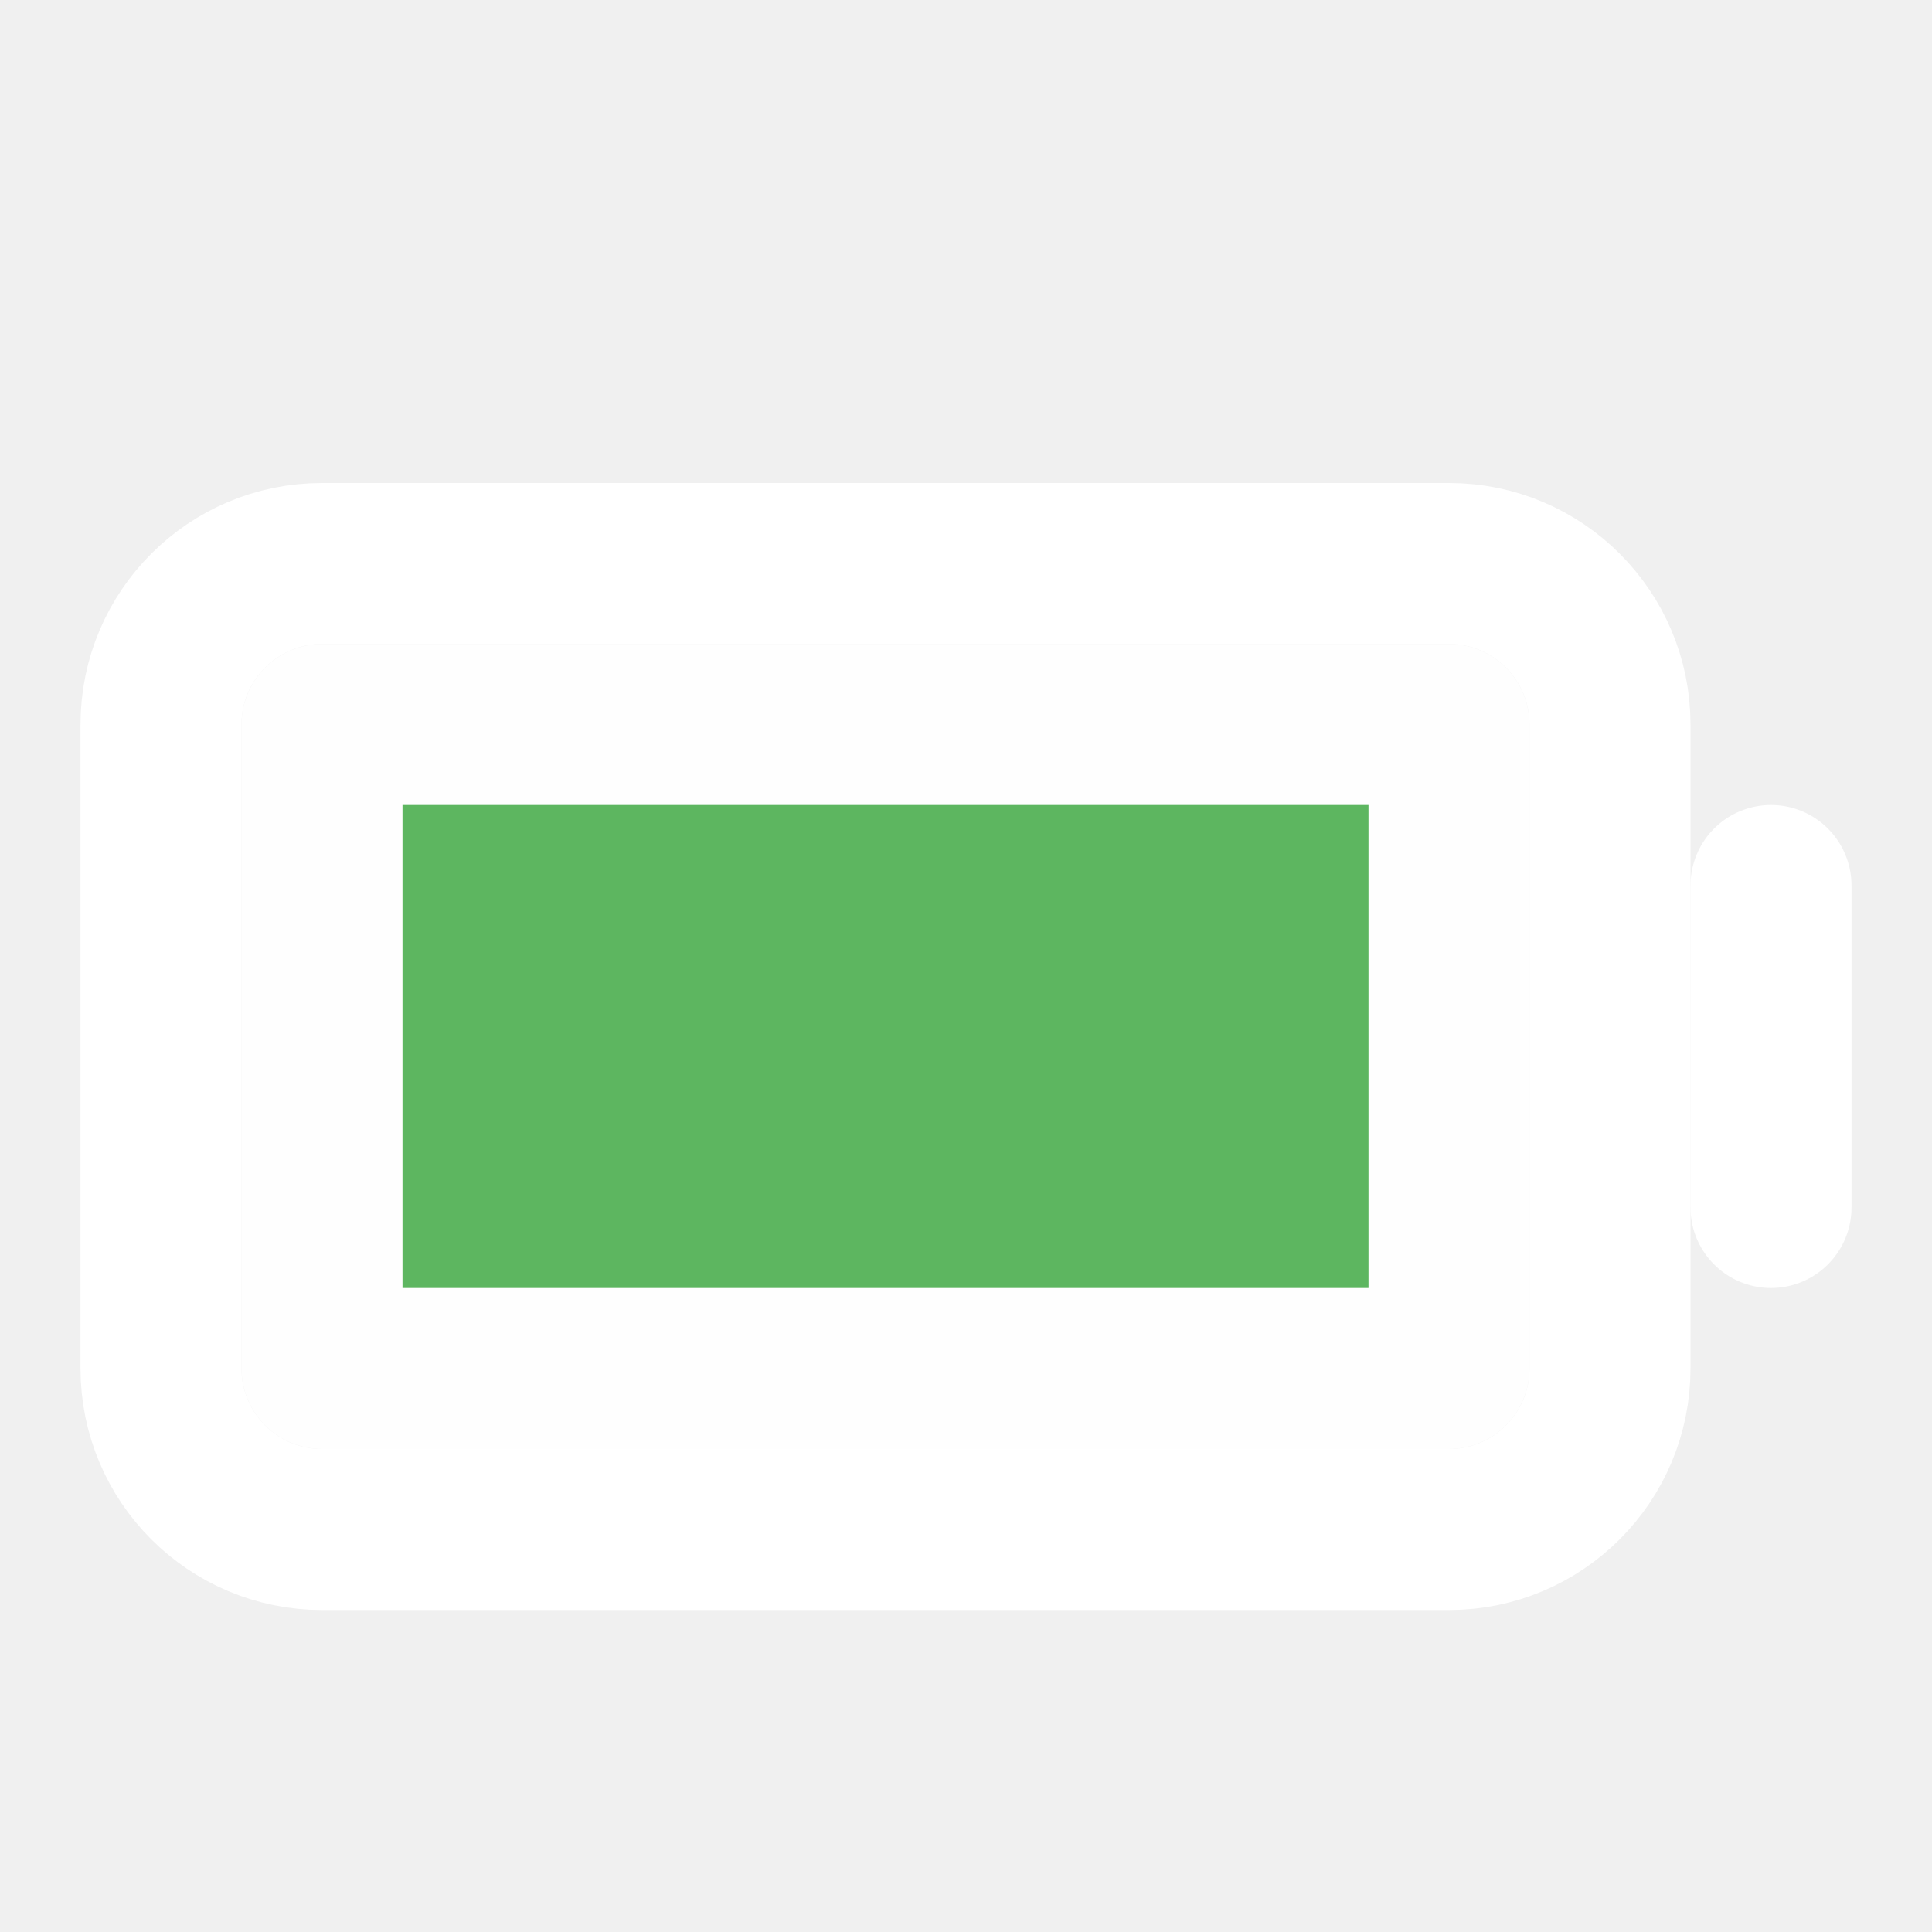
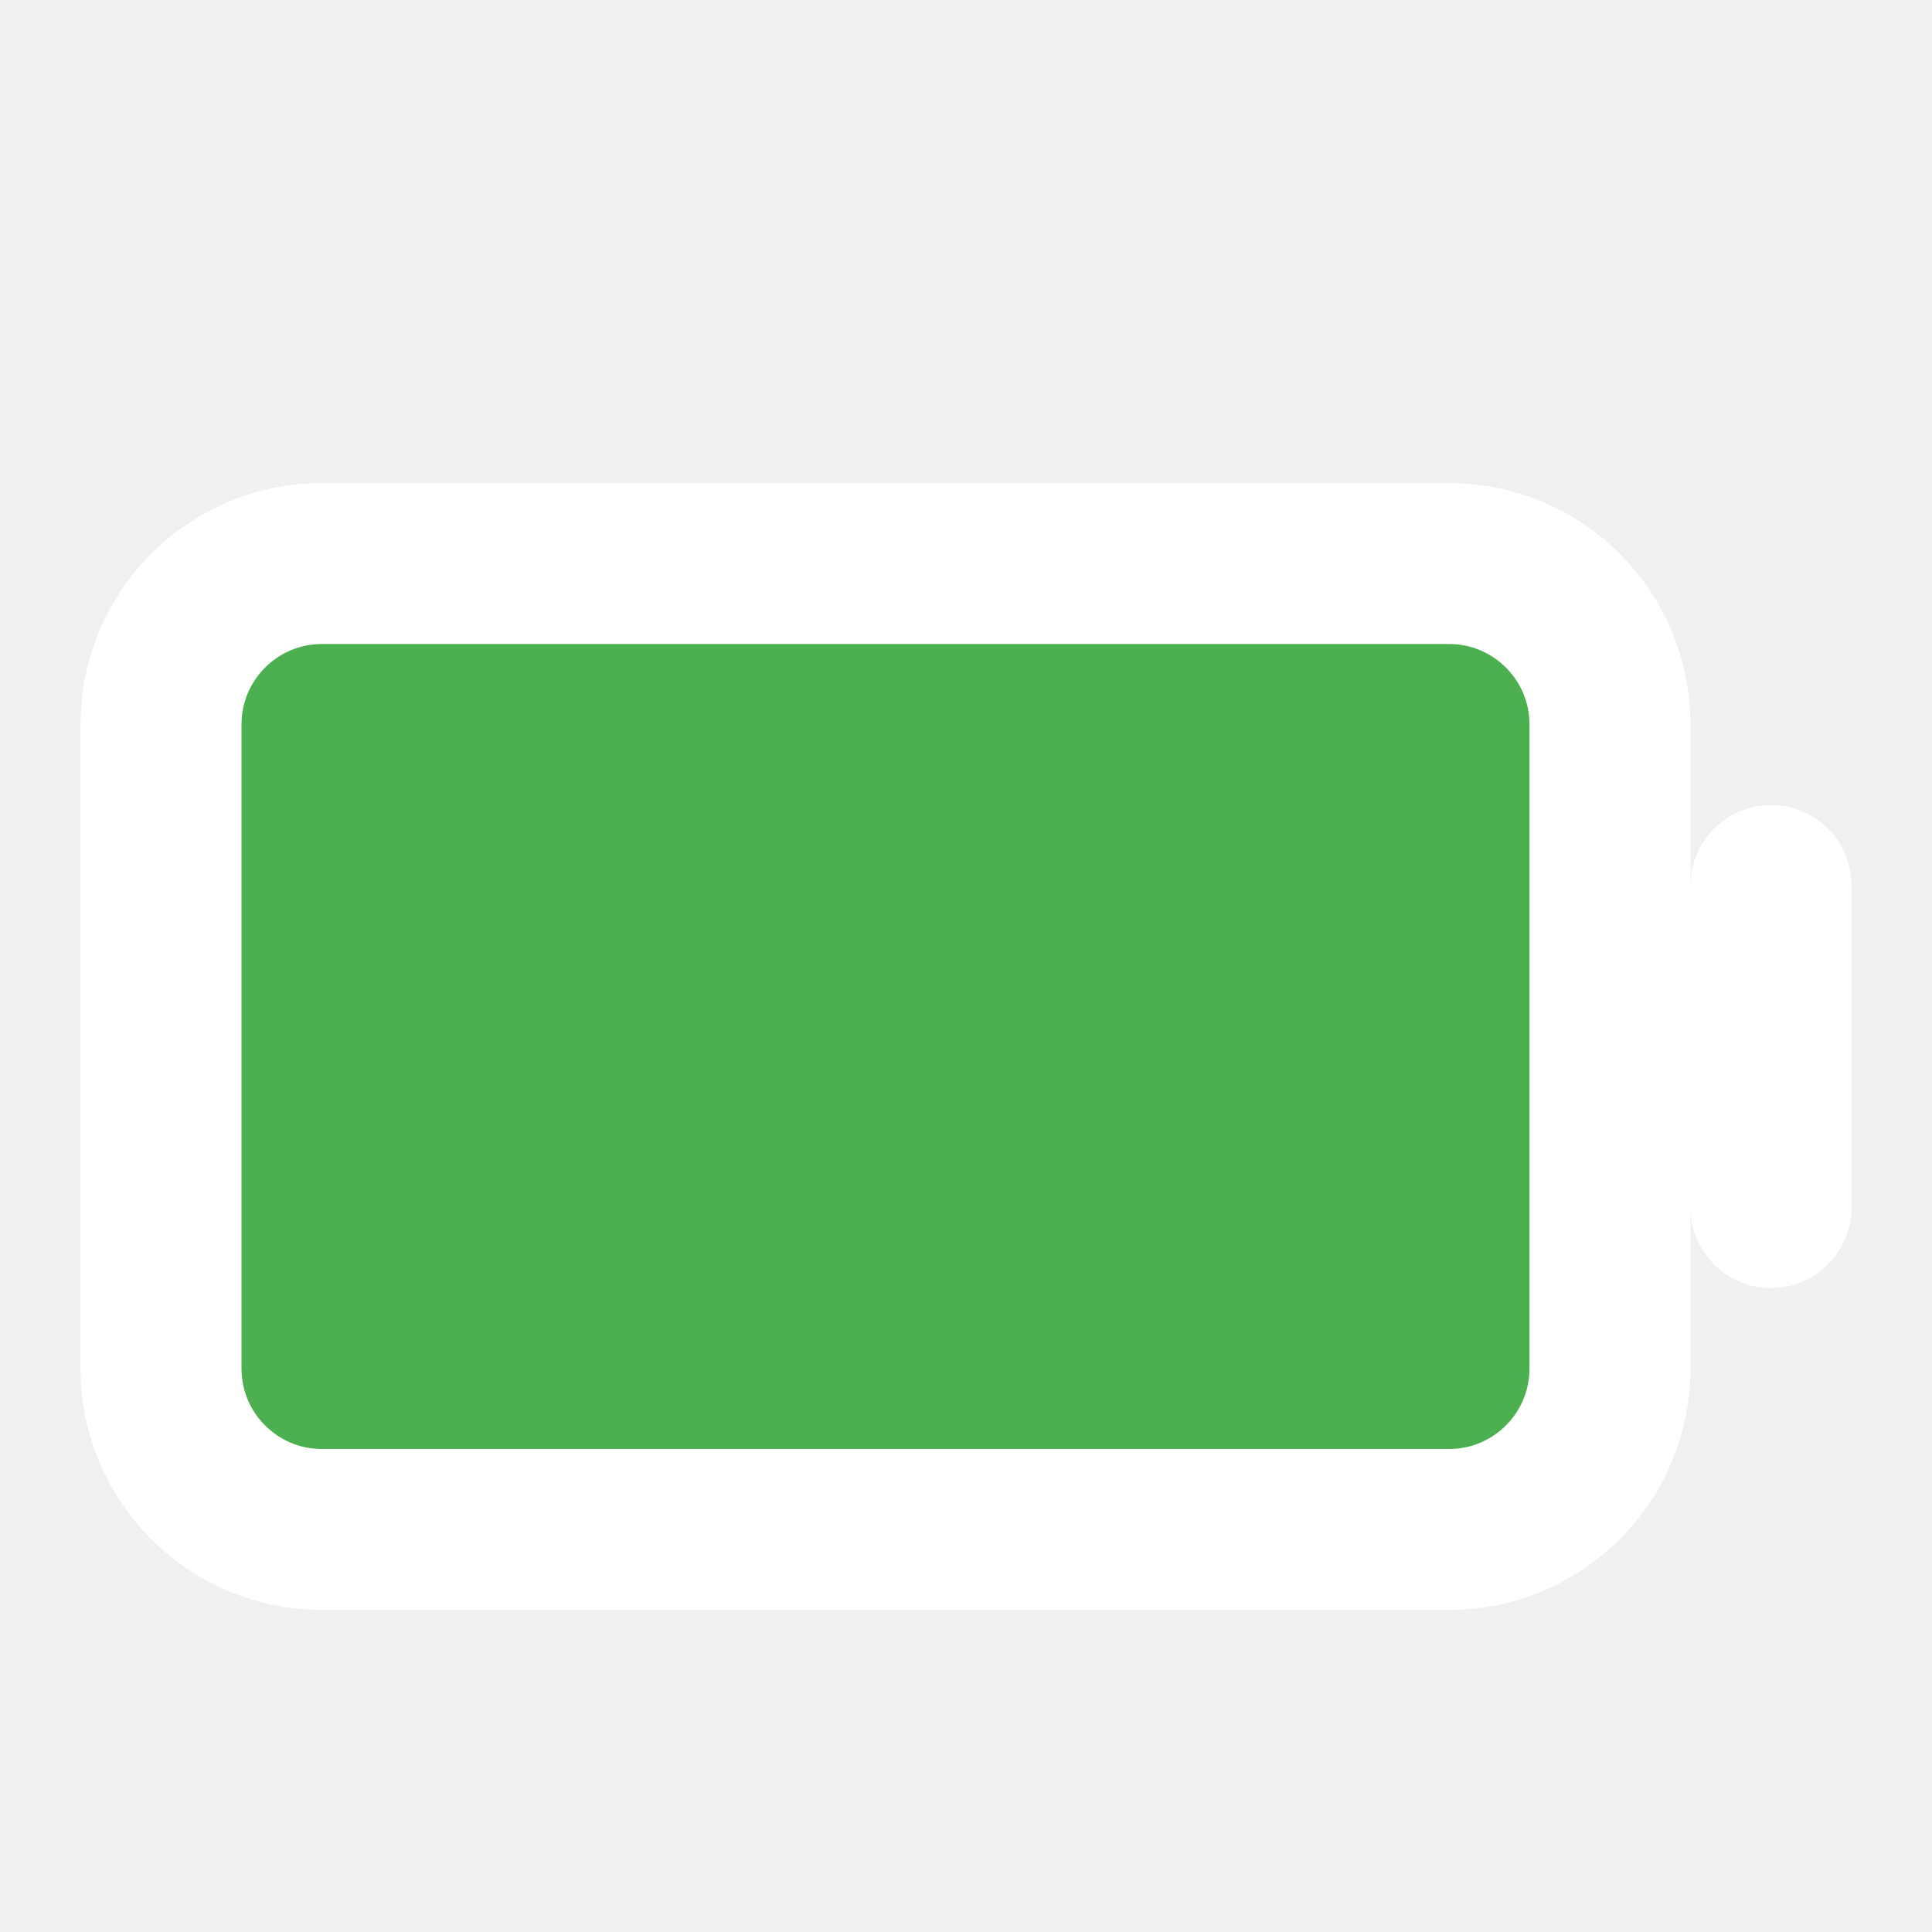
<svg xmlns="http://www.w3.org/2000/svg" width="24" height="24" viewBox="0 0 24 24" fill="none" stroke="#ffffff" stroke-width="2" stroke-linecap="round" stroke-linejoin="round">
-   <rect x="2" y="7" width="18" height="12" rx="2" ry="2" />
-   <rect x="4" y="9" width="14" height="8" fill="#4caf50" opacity="0.9" />
+   <rect x="2" y="7" width="18" height="12" rx="2" ry="2" fill="#4caf50" />
  <line x1="22" y1="11" x2="22" y2="15" />
</svg>
